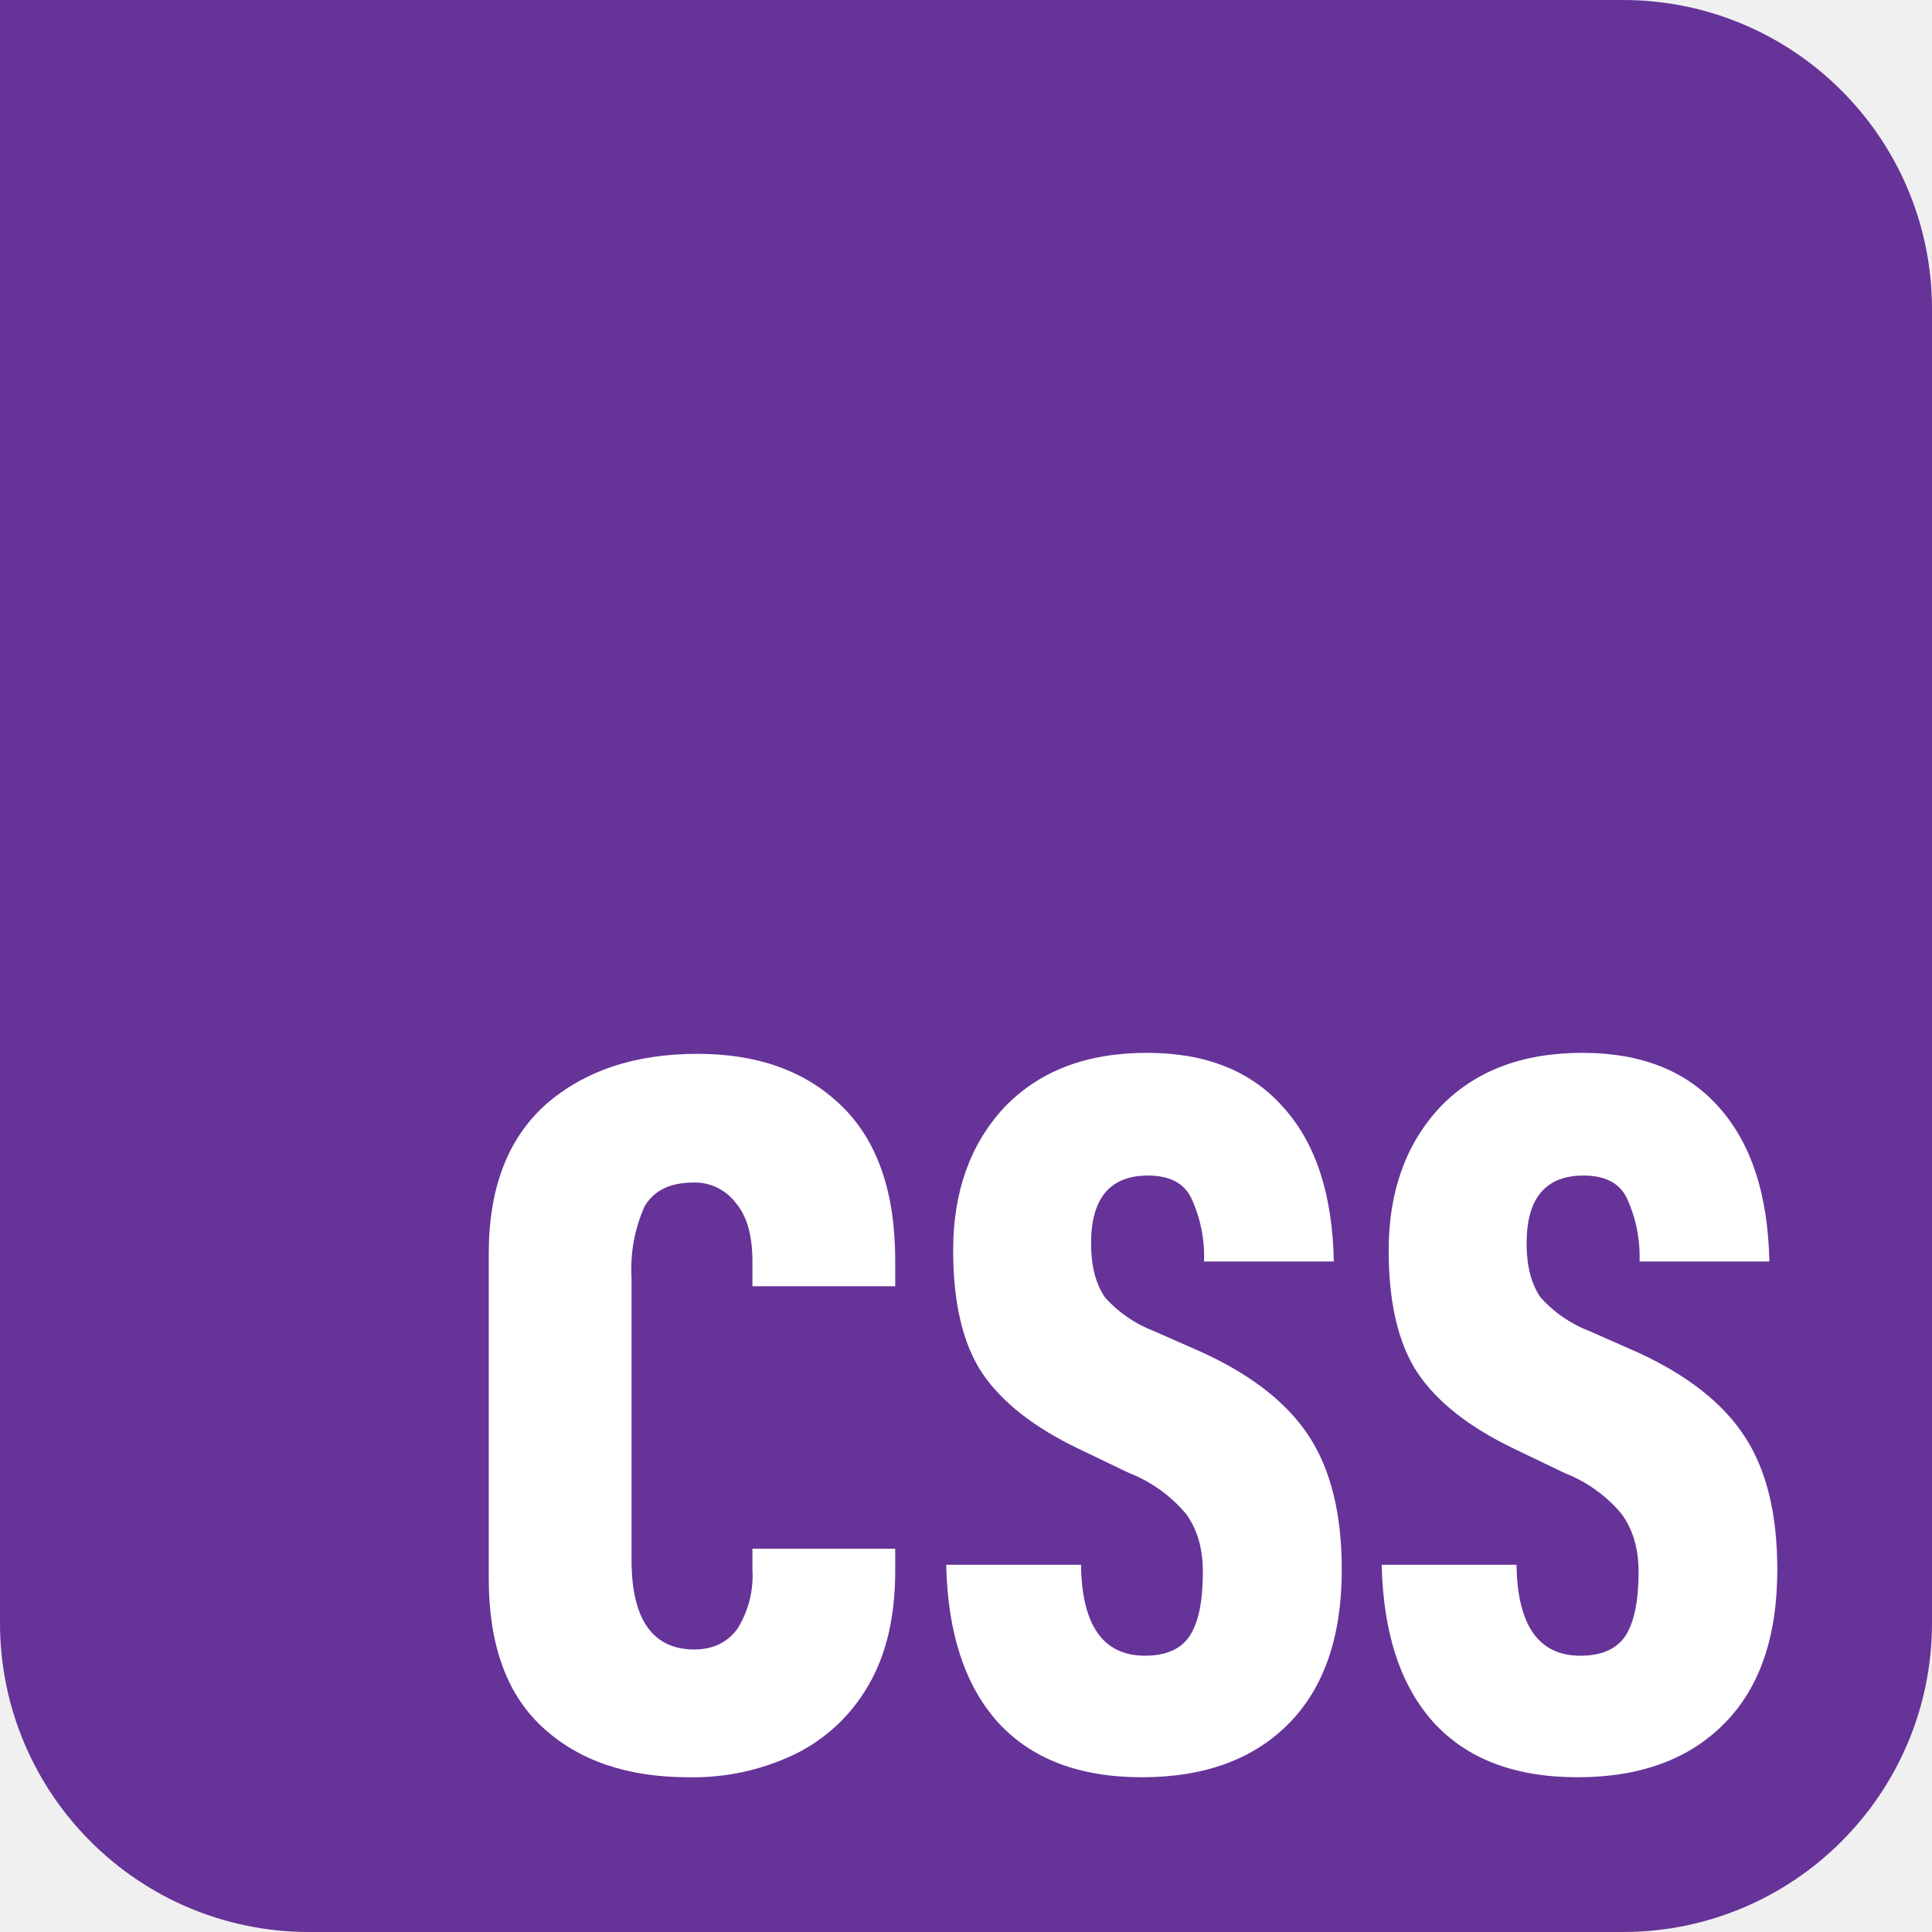
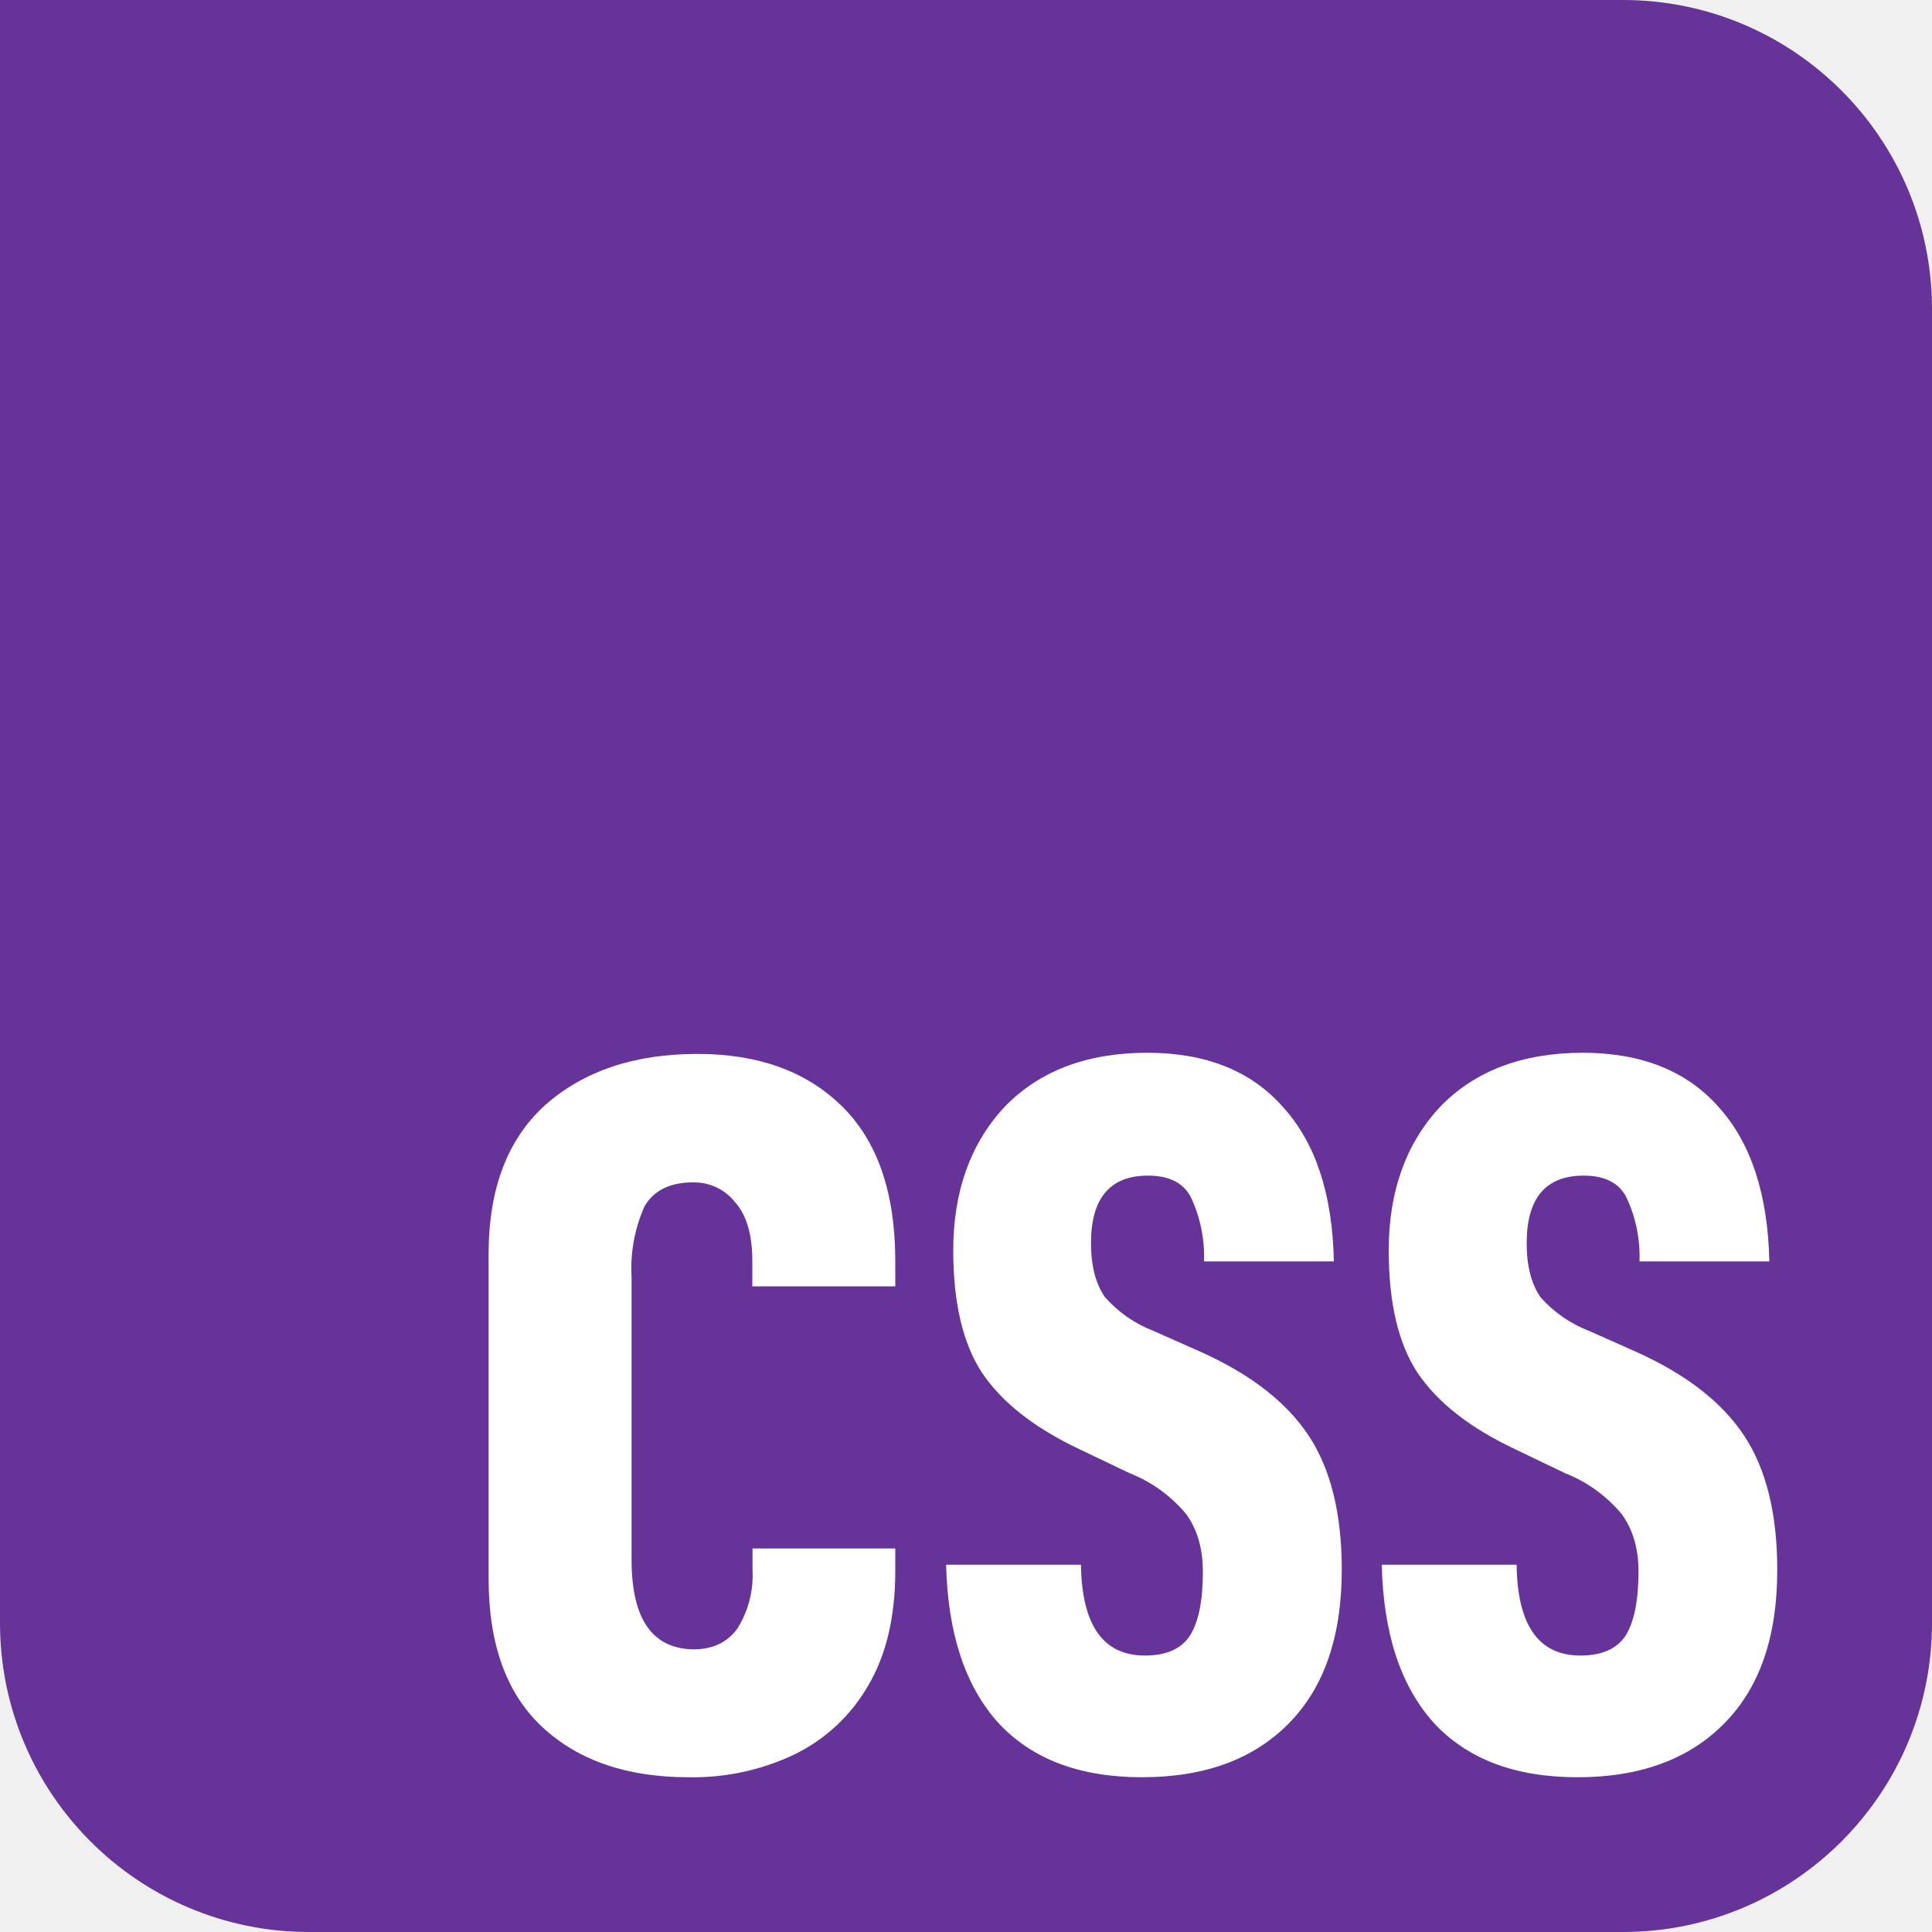
<svg xmlns="http://www.w3.org/2000/svg" viewBox="0 0 1000 1000">
-   <path fill="#639" d="M0 0h840a160 160 0 0 1 160 160v680a160 160 0 0 1-160 160H160A160 160 0 0 1 0 840V0Z" />
-   <path fill="#fff" d="M816.54 919.9c-32.39 0-57.16-9.42-74.5-28.35-17.15-19.03-26.08-46.18-26.88-81.64h69.8c.4 31.36 11.42 47.08 33.08 47.08 11.04 0 18.86-3.5 23.37-10.42 4.41-6.9 6.72-17.93 6.72-33.05 0-12.02-3.01-22.04-8.83-29.95a73.2 73.2 0 0 0-29.48-21.14L783.95 750c-23.06-11.02-39.81-24.04-50.14-39.27-10.03-15.13-15.04-36.36-15.04-63.5 0-30.36 8.83-55 26.37-73.94 18.05-18.93 42.62-28.34 74-28.34 30.3 0 53.76 9.31 70.3 27.84 16.85 18.64 25.67 45.28 26.38 80.14h-67.19c.4-11.4-1.9-22.72-6.72-33.06-3.8-7.6-11.23-11.41-22.26-11.41-19.65 0-29.48 11.71-29.48 35.05 0 11.83 2.4 21.04 7.22 28.05A65.18 65.18 0 0 0 822.76 689l24.77 10.92c25.57 11.72 44.02 26.05 55.35 43.38 11.43 17.23 17.05 40.27 17.05 69.12 0 34.56-9.03 61.1-27.38 79.63-18.25 18.53-43.62 27.85-76 27.85Zm-225.42 0c-32.4 0-57.16-9.42-74.51-28.35-17.15-19.03-26.07-46.18-26.87-81.64h69.79c.4 31.36 11.43 47.08 33.1 47.08 11.02 0 18.84-3.5 23.25-10.42 4.52-6.9 6.72-17.93 6.72-33.05 0-12.02-2.9-22.04-8.72-29.95a73.2 73.2 0 0 0-29.48-21.14L558.53 750c-23.07-11.02-39.81-24.04-50.14-39.27-10.03-15.13-15.04-36.36-15.04-63.5 0-30.36 8.82-55 26.37-73.94 18.05-18.93 42.62-28.34 74-28.34 30.29 0 53.75 9.31 70.2 27.84 17.05 18.64 25.77 45.28 26.47 80.14h-67.18c.4-11.4-1.9-22.72-6.72-33.06-3.81-7.6-11.23-11.41-22.26-11.41-19.66 0-29.49 11.71-29.49 35.05 0 11.83 2.41 21.04 7.22 28.05A65.18 65.18 0 0 0 597.33 689l24.77 10.92c25.57 11.72 44.02 26.05 55.36 43.38 11.33 17.23 17.04 40.27 17.04 69.12 0 34.56-9.12 61.1-27.37 79.63-18.25 18.53-43.62 27.85-76.01 27.85Zm-234.75 0c-31.7 0-56.86-8.62-75.51-25.85-18.65-17.12-27.88-42.87-27.88-76.93V648.83c0-33.85 9.83-59.5 29.48-77.13 19.96-17.43 46.13-26.24 78.52-26.24 31.39 0 56.15 9.01 74.5 26.84 18.56 17.93 27.88 44.58 27.88 80.14v13.32h-73.9v-12.92c0-13.72-3.01-23.84-8.83-30.45a26.46 26.46 0 0 0-21.66-10.32c-12.03 0-20.55 4.1-25.37 12.42a79.04 79.04 0 0 0-6.72 36.66v146.26c0 30.55 10.74 46.08 32.1 46.38 10.02 0 17.54-3.61 22.76-10.82a51.74 51.74 0 0 0 7.72-30.46V801.6h73.9v11.42c0 23.74-4.61 43.57-13.94 59.4a88.8 88.8 0 0 1-38.2 35.66 121.46 121.46 0 0 1-54.85 11.82Z" />
+   <path fill="#639" d="M0 0h840a160 160 0 0 1 160 160v680a160 160 0 0 1-160 160H160A160 160 0 0 1 0 840z" />
+   <path fill="#fff" d="M816.5 919.9q-48.5 0-74.5-28.3-25.6-28.5-26.8-81.7H785q.6 47 33 47 16.6 0 23.4-10.3 6.6-10.5 6.7-33 0-18.1-8.8-30a73 73 0 0 0-29.5-21.2L784 750q-34.7-16.4-50.2-39.3-15-22.7-15-63.5 0-45.5 26.3-74 27-28.2 74-28.3 45.5 0 70.3 27.9 25.3 27.9 26.4 80.1h-67.2a72 72 0 0 0-6.7-33q-5.7-11.4-22.2-11.4-29.5 0-29.5 35 0 17.6 7.2 28a65 65 0 0 0 25.4 17.5l24.7 11q38.4 17.4 55.4 43.3t17 69.1q.1 51.9-27.4 79.6-27.4 27.9-76 27.9m-225.4 0q-48.5 0-74.5-28.3-25.6-28.5-26.9-81.7h69.8q.7 47 33.1 47 16.6 0 23.3-10.3 6.7-10.5 6.7-33 0-18.1-8.7-30a73 73 0 0 0-29.5-21.2L558.5 750q-34.6-16.4-50.1-39.3-15-22.7-15-63.5 0-45.5 26.3-74 27-28.2 74-28.3 45.5 0 70.2 27.9 25.5 27.9 26.5 80.1h-67.2a72 72 0 0 0-6.7-33q-5.7-11.4-22.3-11.4-29.5 0-29.5 35 0 17.6 7.3 28a65 65 0 0 0 25.3 17.5l24.8 11q38.4 17.4 55.4 43.3t17 69.1q0 51.9-27.4 79.6-27.4 27.9-76 27.9m-234.7 0q-47.6 0-75.5-25.8-28-25.9-28-77V648.8q.1-50.7 29.6-77.1 29.9-26.2 78.5-26.2 47 0 74.5 26.8 27.8 27 27.9 80.1v13.4h-74v-13q0-20.5-8.8-30.4A27 27 0 0 0 359 612q-18.1-.1-25.4 12.4a79 79 0 0 0-6.7 36.7v146.2q0 45.9 32 46.4 15 0 22.8-10.8a52 52 0 0 0 7.8-30.5v-10.9h73.9V813q0 35.7-14 59.4a89 89 0 0 1-38.2 35.7 122 122 0 0 1-54.8 11.8" />
</svg>
